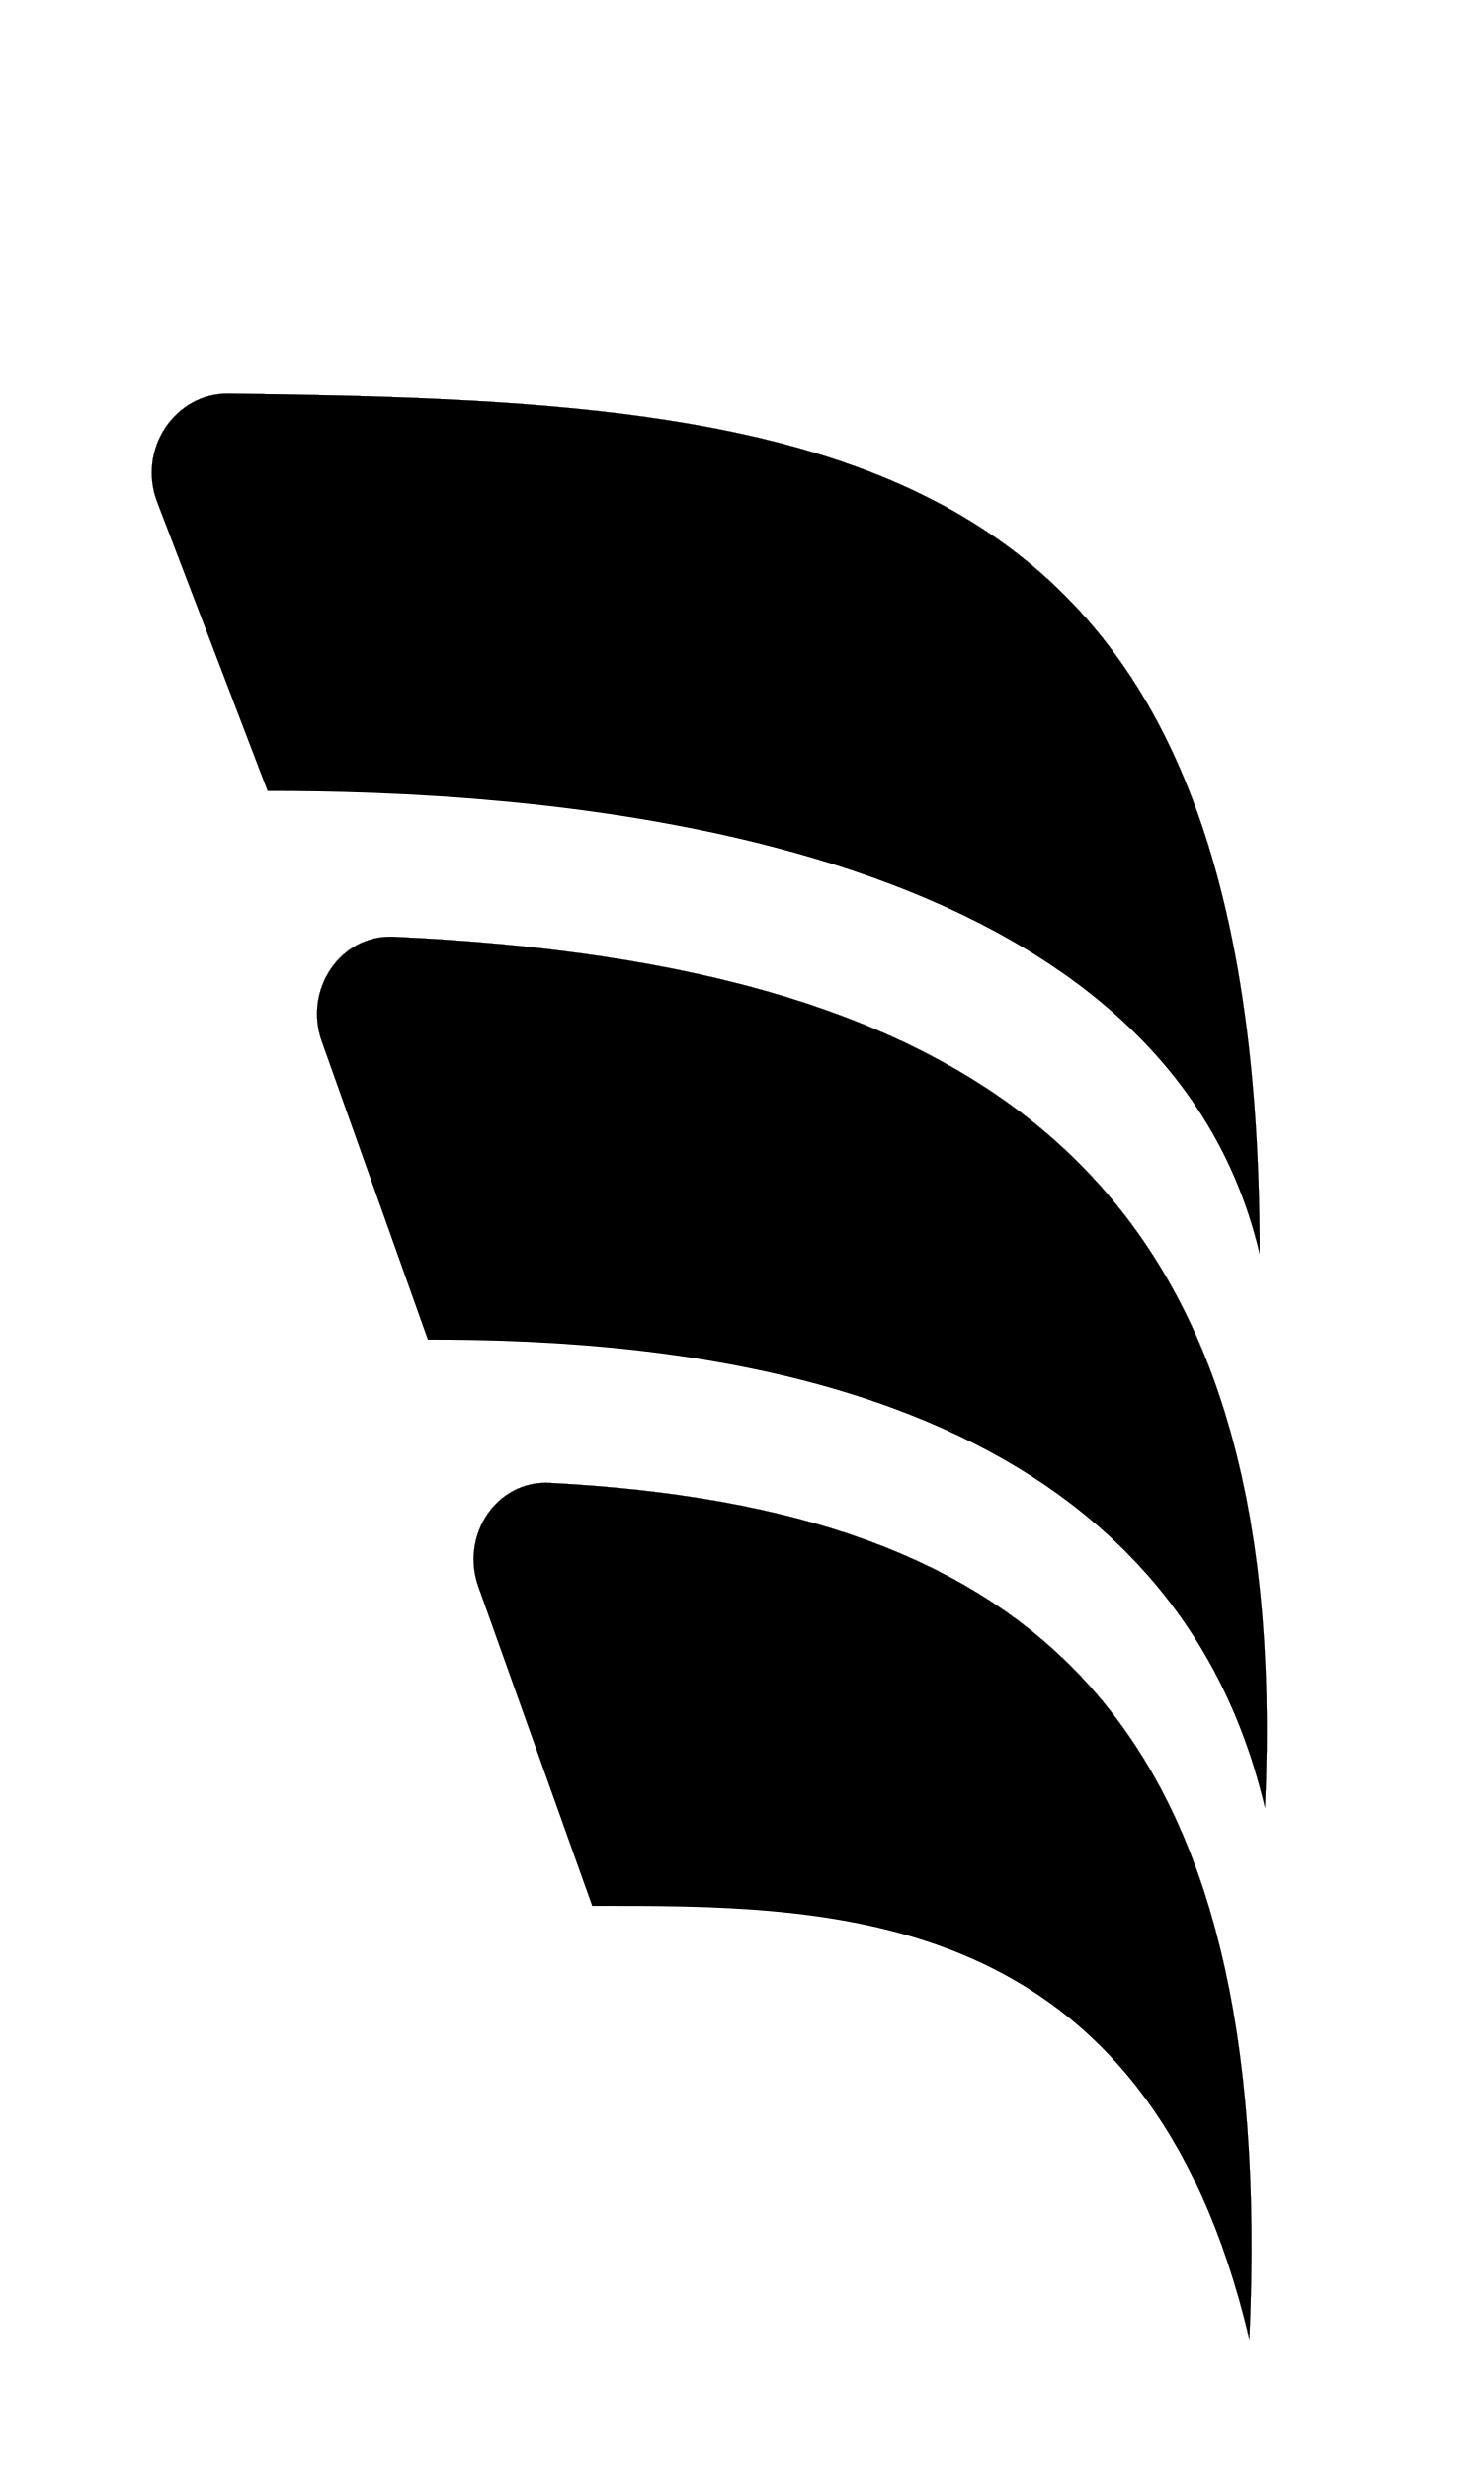
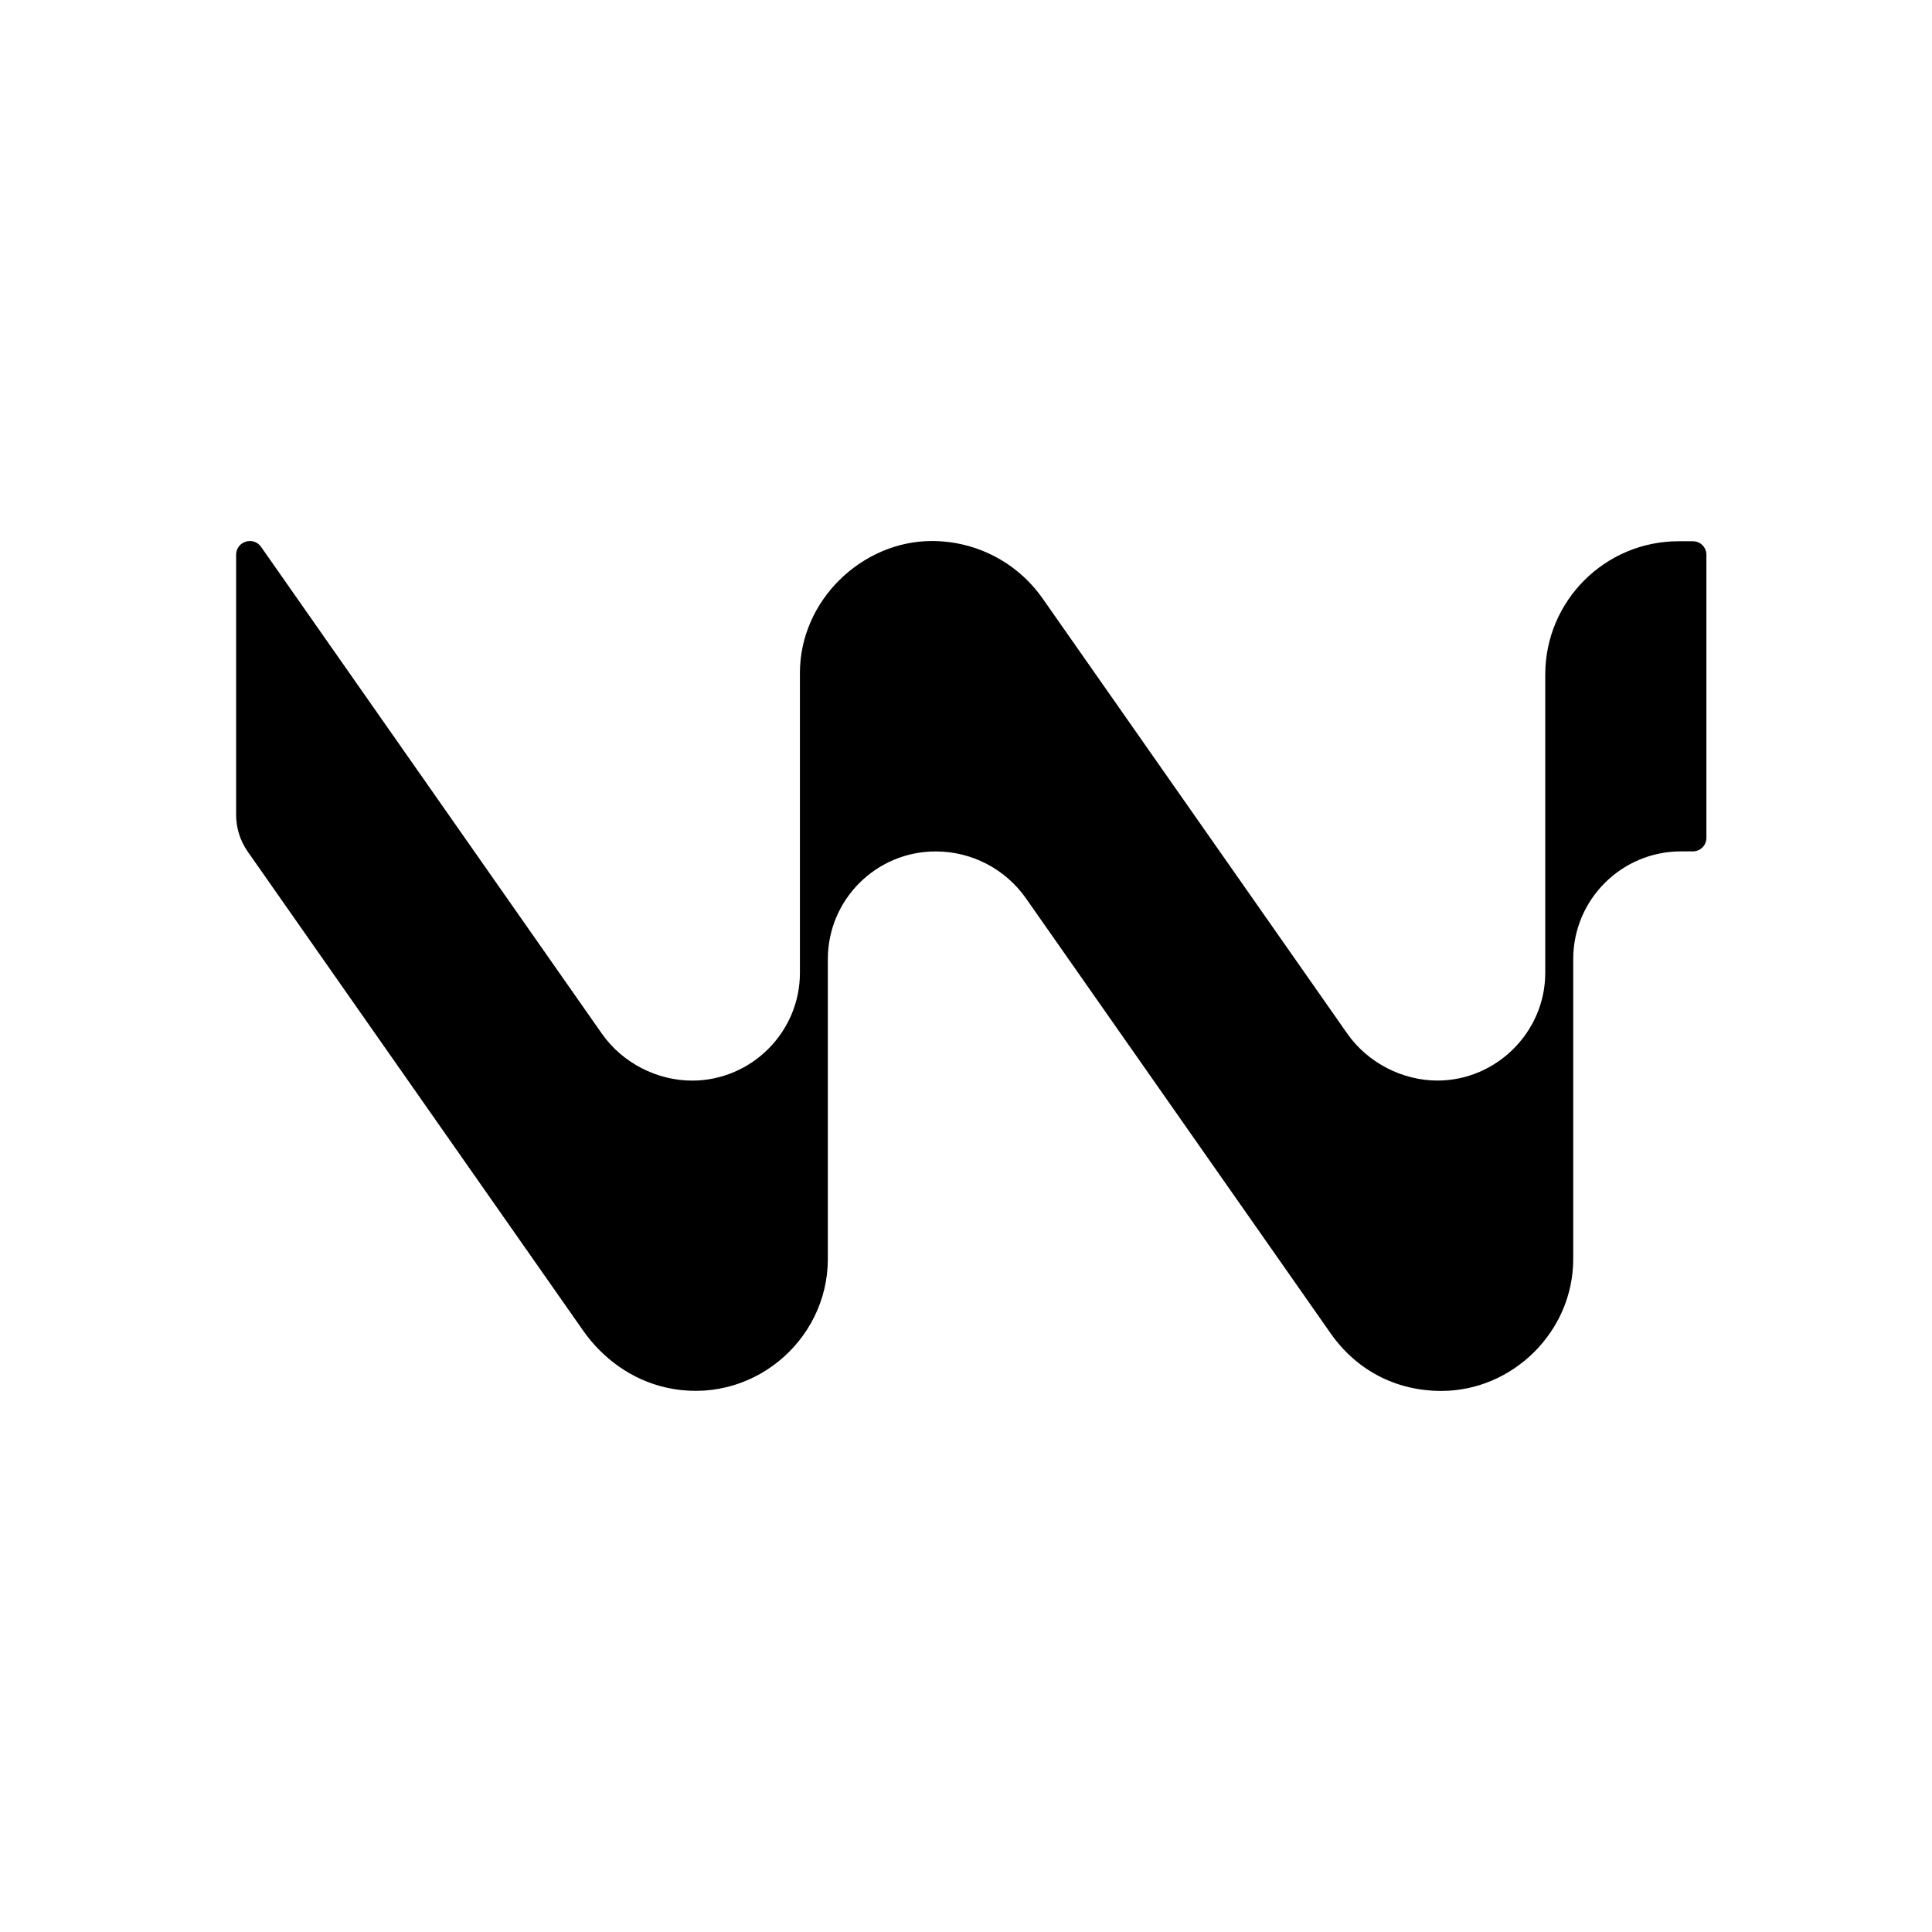
- <svg xmlns="http://www.w3.org/2000/svg" width="191" height="318" viewBox="0 0 191 318">
-   <g filter="url(#filter0_i_15473_4376)">
-     <path d="M55.086 172.474L41.427 134.089C39.044 127.393 43.863 120.287 50.718 120.609C127.255 124.198 166.522 152.143 162.862 232.729C149.551 176.449 85.709 172.474 55.086 172.474Z" />
-   </g>
-   <g filter="url(#filter1_i_15473_4376)">
-     <path d="M34.453 101.833L20.236 64.639C17.662 57.908 22.478 50.599 29.44 50.683C107.603 51.621 162.178 56.926 162.178 161.405C148.867 105.125 65.077 101.833 34.453 101.833Z" />
-   </g>
-   <g filter="url(#filter2_i_15473_4376)">
-     <path d="M76.245 245.377L61.592 204.302C59.216 197.641 63.968 190.551 70.788 190.914C133.232 194.241 164.465 221.501 160.848 301.153C147.537 244.873 107.089 245.377 76.245 245.377Z" />
-   </g>
-   <defs>
-     <filter id="filter0_i_15473_4376" x="40.81" y="120.598" width="122.286" height="116.131" filterUnits="userSpaceOnUse" color-interpolation-filters="sRGB">
-       <feFlood flood-opacity="0" result="BackgroundImageFix" />
-       <feBlend mode="normal" in="SourceGraphic" in2="BackgroundImageFix" result="shape" />
-       <feColorMatrix in="SourceAlpha" type="matrix" values="0 0 0 0 0 0 0 0 0 0 0 0 0 0 0 0 0 0 127 0" result="hardAlpha" />
-       <feOffset dy="4" />
-       <feGaussianBlur stdDeviation="2" />
-       <feComposite in2="hardAlpha" operator="arithmetic" k2="-1" k3="1" />
-       <feColorMatrix type="matrix" values="0 0 0 0 0 0 0 0 0 0 0 0 0 0 0 0 0 0 0.25 0" />
-       <feBlend mode="normal" in2="shape" result="effect1_innerShadow_15473_4376" />
-     </filter>
-     <filter id="filter1_i_15473_4376" x="19.533" y="50.682" width="142.645" height="114.724" filterUnits="userSpaceOnUse" color-interpolation-filters="sRGB">
-       <feFlood flood-opacity="0" result="BackgroundImageFix" />
-       <feBlend mode="normal" in="SourceGraphic" in2="BackgroundImageFix" result="shape" />
-       <feColorMatrix in="SourceAlpha" type="matrix" values="0 0 0 0 0 0 0 0 0 0 0 0 0 0 0 0 0 0 127 0" result="hardAlpha" />
-       <feOffset dy="4" />
-       <feGaussianBlur stdDeviation="2" />
-       <feComposite in2="hardAlpha" operator="arithmetic" k2="-1" k3="1" />
-       <feColorMatrix type="matrix" values="0 0 0 0 0 0 0 0 0 0 0 0 0 0 0 0 0 0 0.25 0" />
-       <feBlend mode="normal" in2="shape" result="effect1_innerShadow_15473_4376" />
-     </filter>
-     <filter id="filter2_i_15473_4376" x="60.972" y="190.9" width="100.158" height="114.252" filterUnits="userSpaceOnUse" color-interpolation-filters="sRGB">
-       <feFlood flood-opacity="0" result="BackgroundImageFix" />
-       <feBlend mode="normal" in="SourceGraphic" in2="BackgroundImageFix" result="shape" />
-       <feColorMatrix in="SourceAlpha" type="matrix" values="0 0 0 0 0 0 0 0 0 0 0 0 0 0 0 0 0 0 127 0" result="hardAlpha" />
-       <feOffset dy="4" />
-       <feGaussianBlur stdDeviation="2" />
-       <feComposite in2="hardAlpha" operator="arithmetic" k2="-1" k3="1" />
-       <feColorMatrix type="matrix" values="0 0 0 0 0 0 0 0 0 0 0 0 0 0 0 0 0 0 0.25 0" />
-       <feBlend mode="normal" in2="shape" result="effect1_innerShadow_15473_4376" />
-     </filter>
-   </defs>
+ <svg xmlns="http://www.w3.org/2000/svg" width="1024" height="1024" viewBox="0 0 1024 1024" fill="currentColor">
+   <path d="M897.246 286.869H889.819C850.735 286.808 819.017 318.46 819.017 357.539V515.589C819.017 547.15 792.93 572.716 761.882 572.716C743.436 572.716 725.02 563.433 714.093 547.85L552.673 317.304C539.28 298.16 517.486 286.747 493.895 286.747C457.094 286.747 423.976 318.034 423.976 356.657V515.619C423.976 547.181 398.103 572.746 366.842 572.746C348.335 572.746 329.949 563.463 319.021 547.881L138.395 289.882C134.316 284.038 125.154 286.93 125.154 294.052V431.892C125.154 438.862 127.285 445.619 131.272 451.34L309.037 705.2C319.539 720.204 335.033 731.344 352.9 735.392C397.616 745.557 438.77 711.135 438.77 667.278V508.406C438.77 476.845 464.339 451.279 495.904 451.279H495.995C515.02 451.279 532.857 460.562 543.785 476.145L705.235 706.661C718.659 725.835 739.327 737.218 763.983 737.218C801.606 737.218 833.841 705.9 833.841 667.308V508.376C833.841 476.815 859.41 451.249 890.975 451.249H897.276C901.233 451.249 904.43 448.053 904.43 444.097V294.021C904.43 290.065 901.233 286.869 897.276 286.869H897.246Z" />
</svg>
